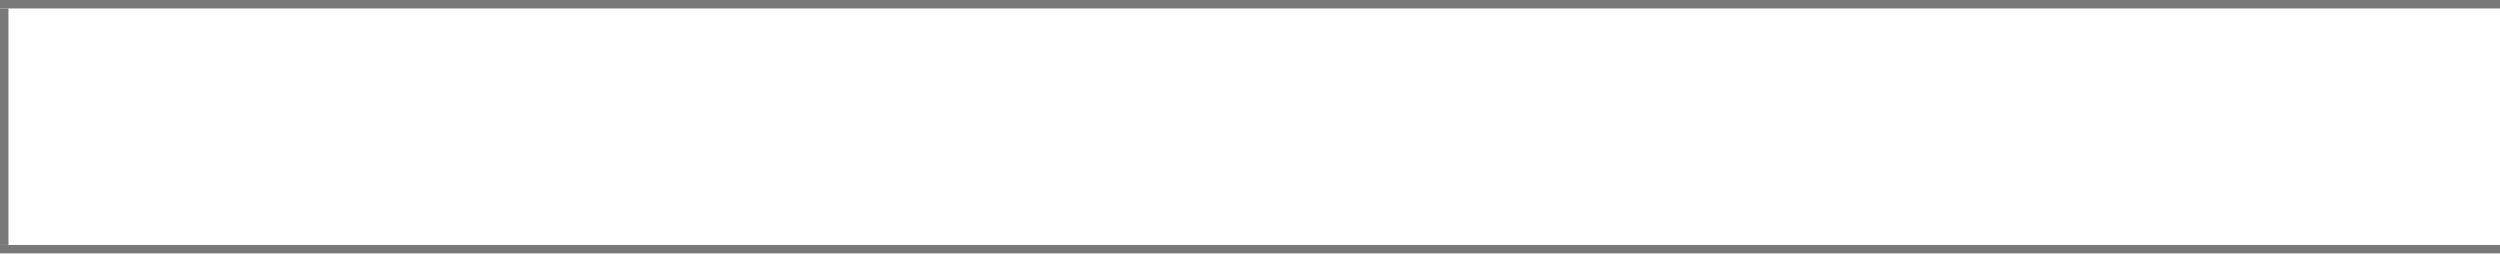
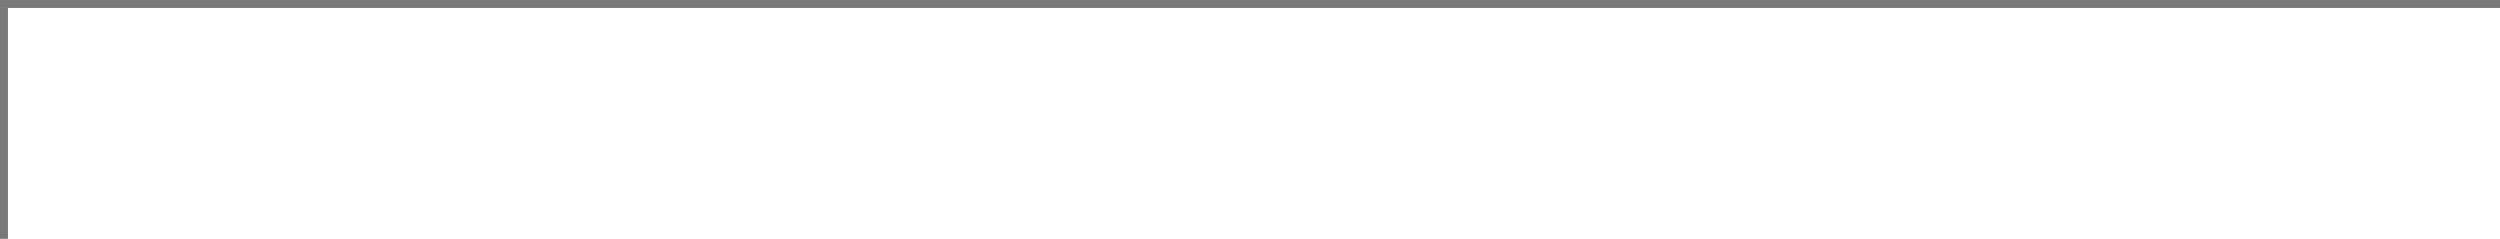
- <svg xmlns="http://www.w3.org/2000/svg" version="1.1" width="296px" height="30px" viewBox="739 210 296 30">
-   <path d="M 1 1  L 296 1  L 296 29  L 1 29  L 1 1  Z " fill-rule="nonzero" fill="rgba(255, 255, 255, 1)" stroke="none" transform="matrix(1 0 0 1 739 210 )" class="fill" />
-   <path d="M 0.5 1  L 0.5 29  " stroke-width="1" stroke-dasharray="0" stroke="rgba(121, 121, 121, 1)" fill="none" transform="matrix(1 0 0 1 739 210 )" class="stroke" />
-   <path d="M 0 0.5  L 296 0.5  " stroke-width="1" stroke-dasharray="0" stroke="rgba(121, 121, 121, 1)" fill="none" transform="matrix(1 0 0 1 739 210 )" class="stroke" />
-   <path d="M 0 29.5  L 296 29.5  " stroke-width="1" stroke-dasharray="0" stroke="rgba(121, 121, 121, 1)" fill="none" transform="matrix(1 0 0 1 739 210 )" class="stroke" />
+ <svg xmlns="http://www.w3.org/2000/svg" version="1.1" width="314px" height="30px" viewBox="425 150 314 30">
+   <path d="M 1 1  L 314 1  L 314 30  L 1 30  L 1 1  Z " fill-rule="nonzero" fill="rgba(255, 255, 255, 1)" stroke="none" transform="matrix(1 0 0 1 425 150 )" class="fill" />
+   <path d="M 0.5 1  L 0.5 30  " stroke-width="1" stroke-dasharray="0" stroke="rgba(121, 121, 121, 1)" fill="none" transform="matrix(1 0 0 1 425 150 )" class="stroke" />
+   <path d="M 0 0.5  L 314 0.5  " stroke-width="1" stroke-dasharray="0" stroke="rgba(121, 121, 121, 1)" fill="none" transform="matrix(1 0 0 1 425 150 )" class="stroke" />
</svg>
